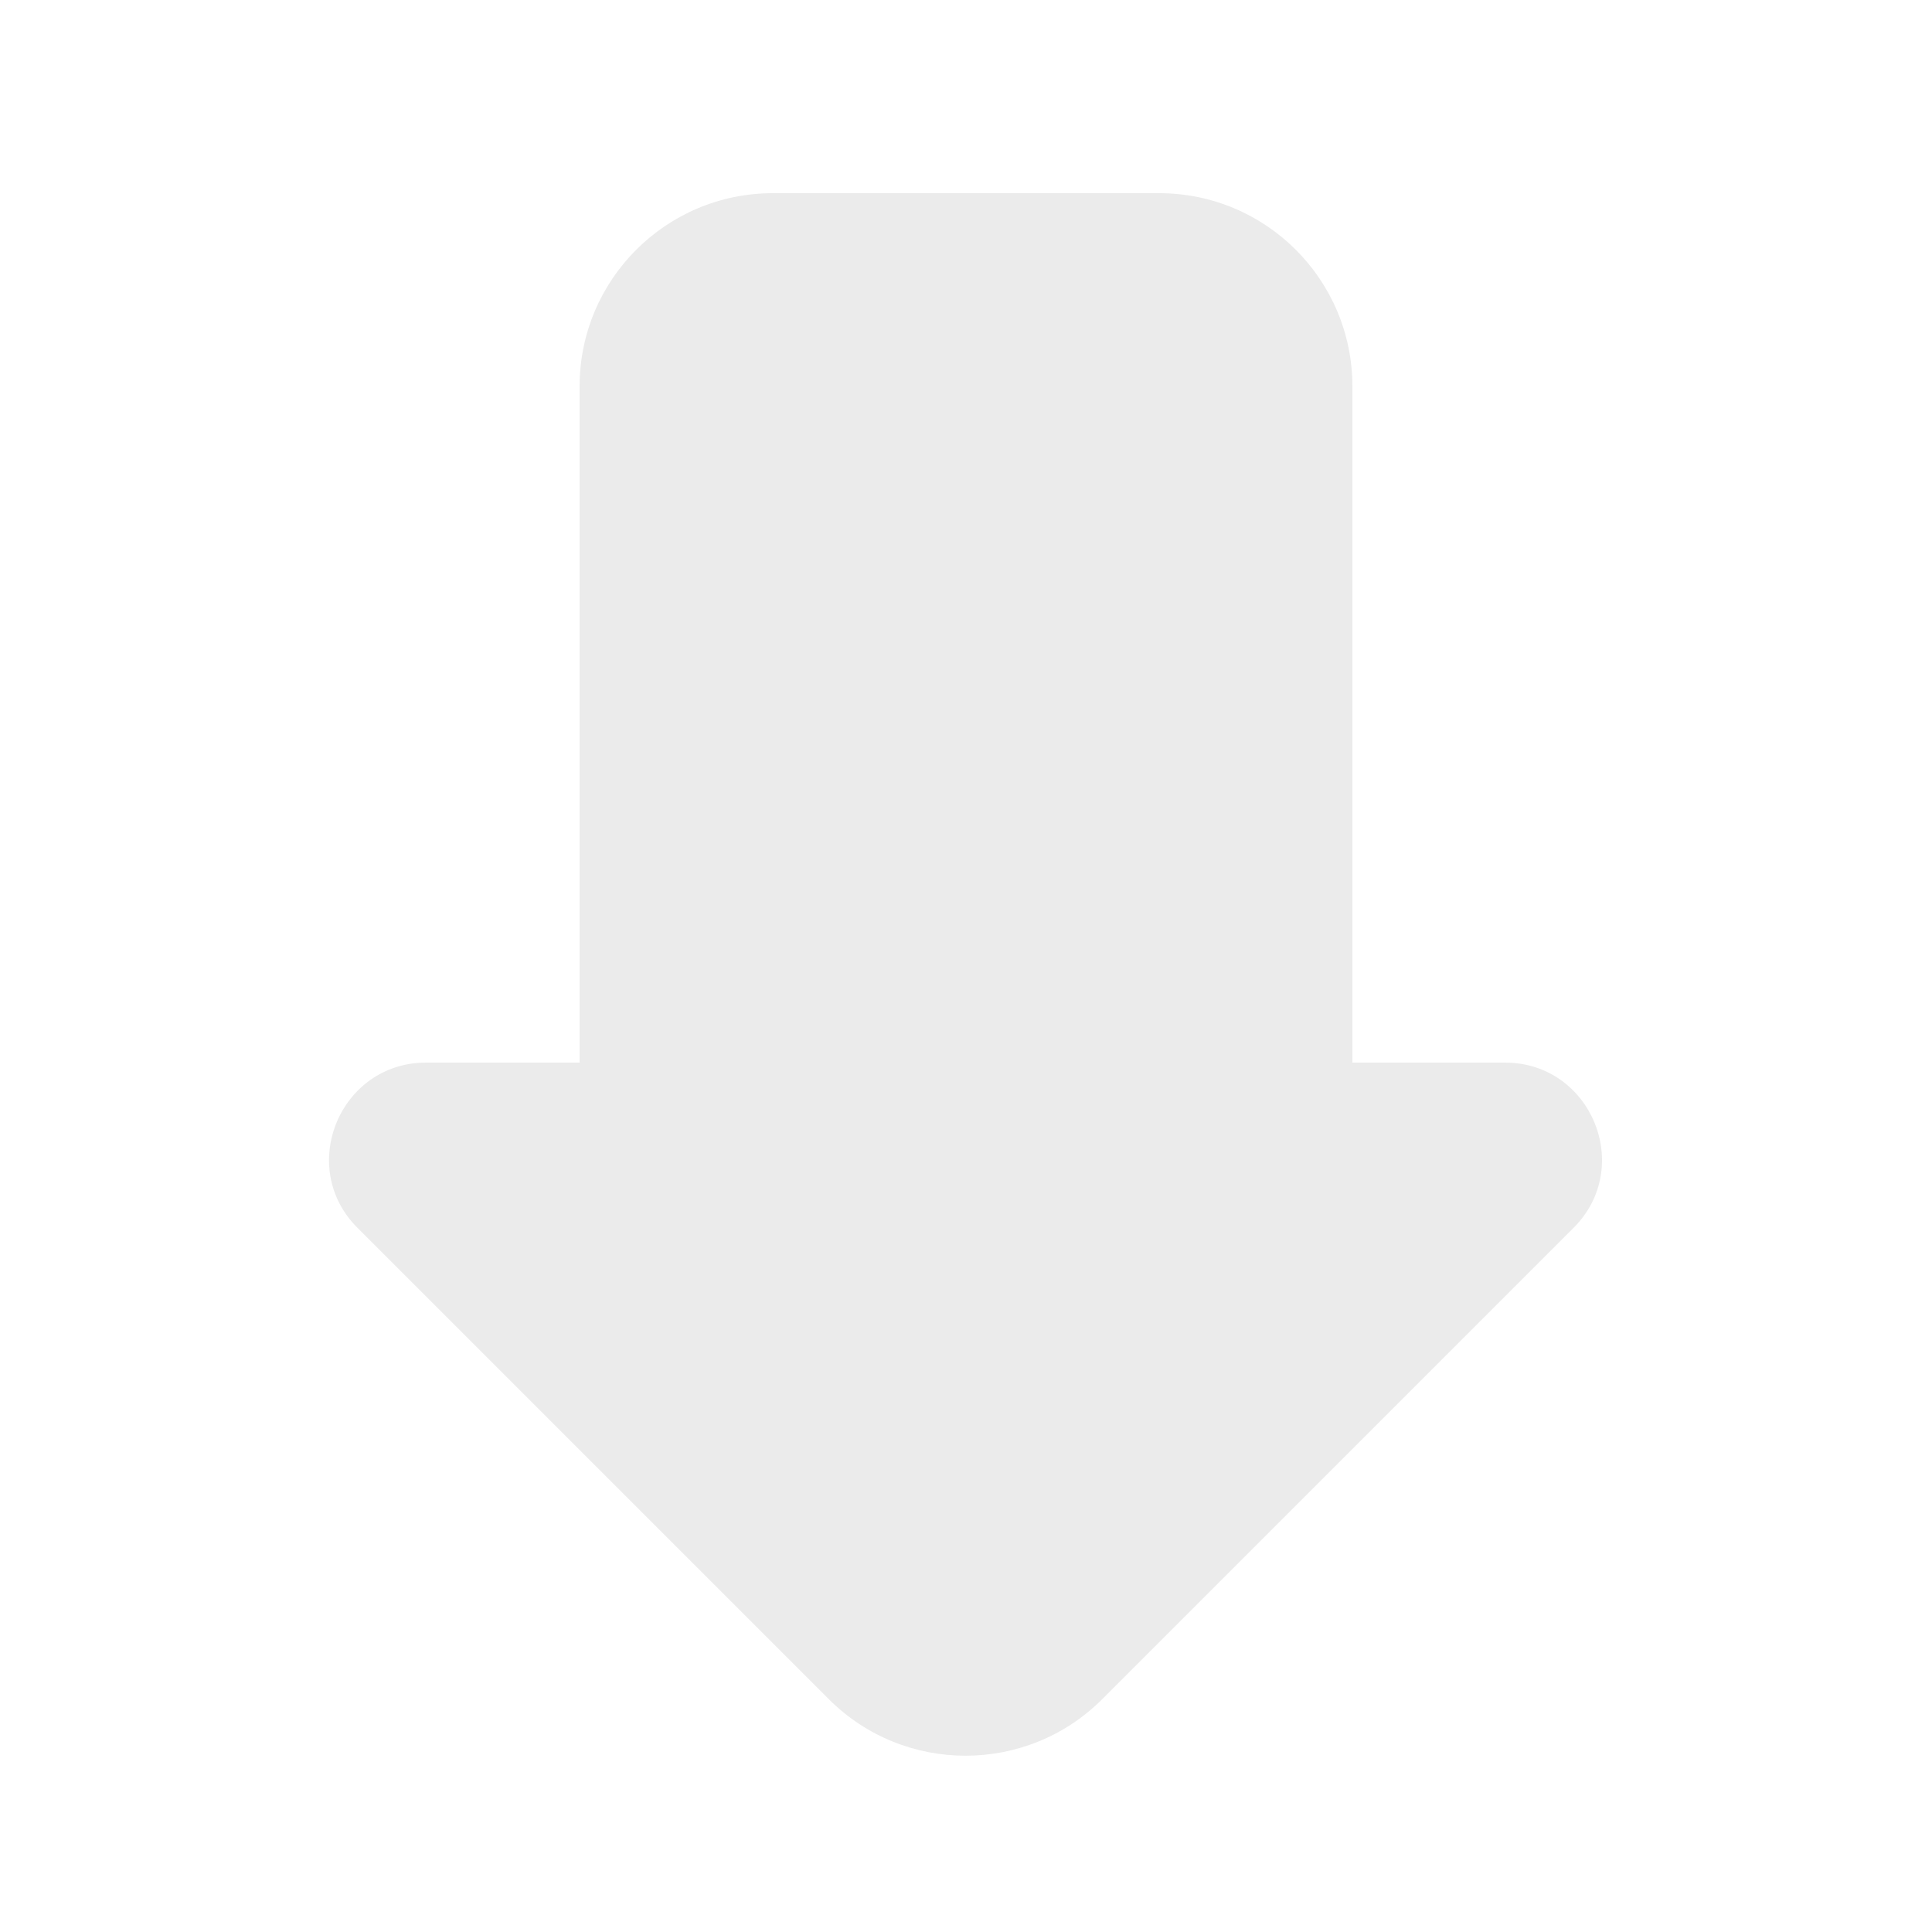
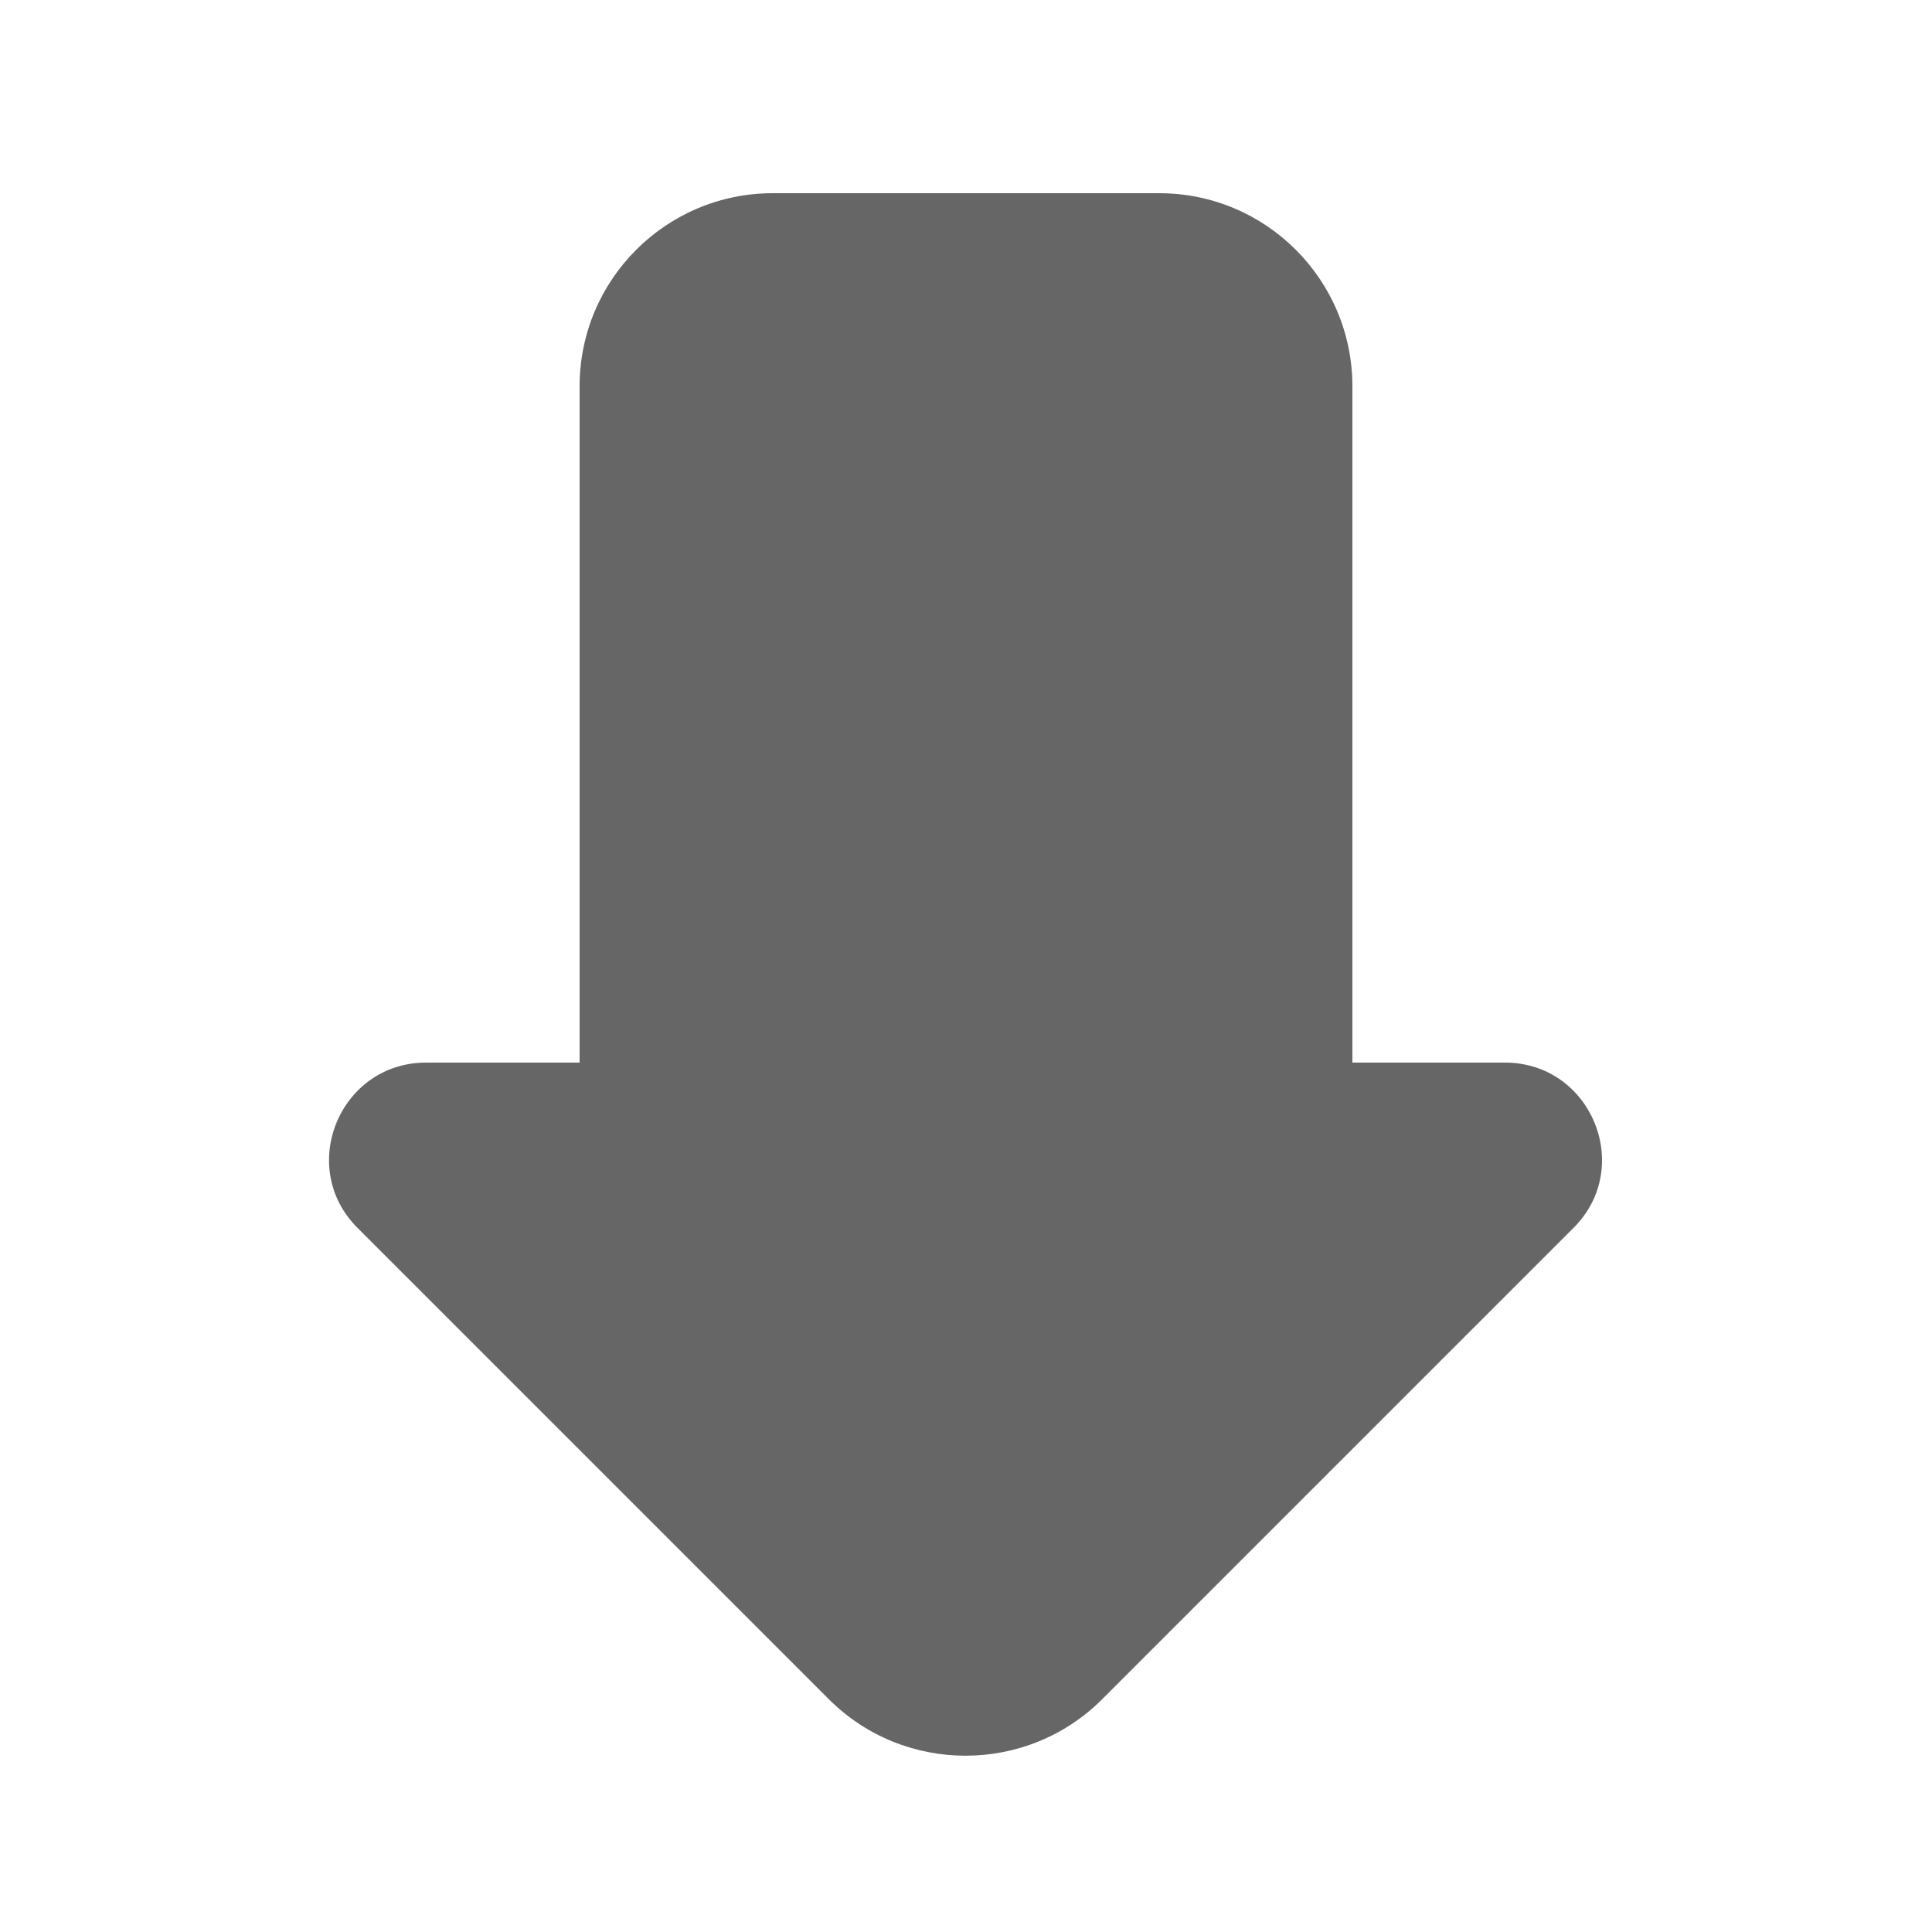
<svg xmlns="http://www.w3.org/2000/svg" id="_레이어_1" data-name="레이어 1" viewBox="0 0 20 20">
  <defs>
    <style>
      .cls-1 {
-         fill: #ebebeb;
+         fill: #666;
        stroke-width: 0px;
      }
    </style>
  </defs>
  <rect class="cls-1" x="6" y="2" width="8" height="11" rx="2" ry="2" />
  <path class="cls-1" d="M11.41,17.59l4.88-4.88c.63-.63.18-1.71-.71-1.71H4.41c-.89,0-1.34,1.08-.71,1.71l4.88,4.88c.78.78,2.05.78,2.83,0Z" />
</svg>
